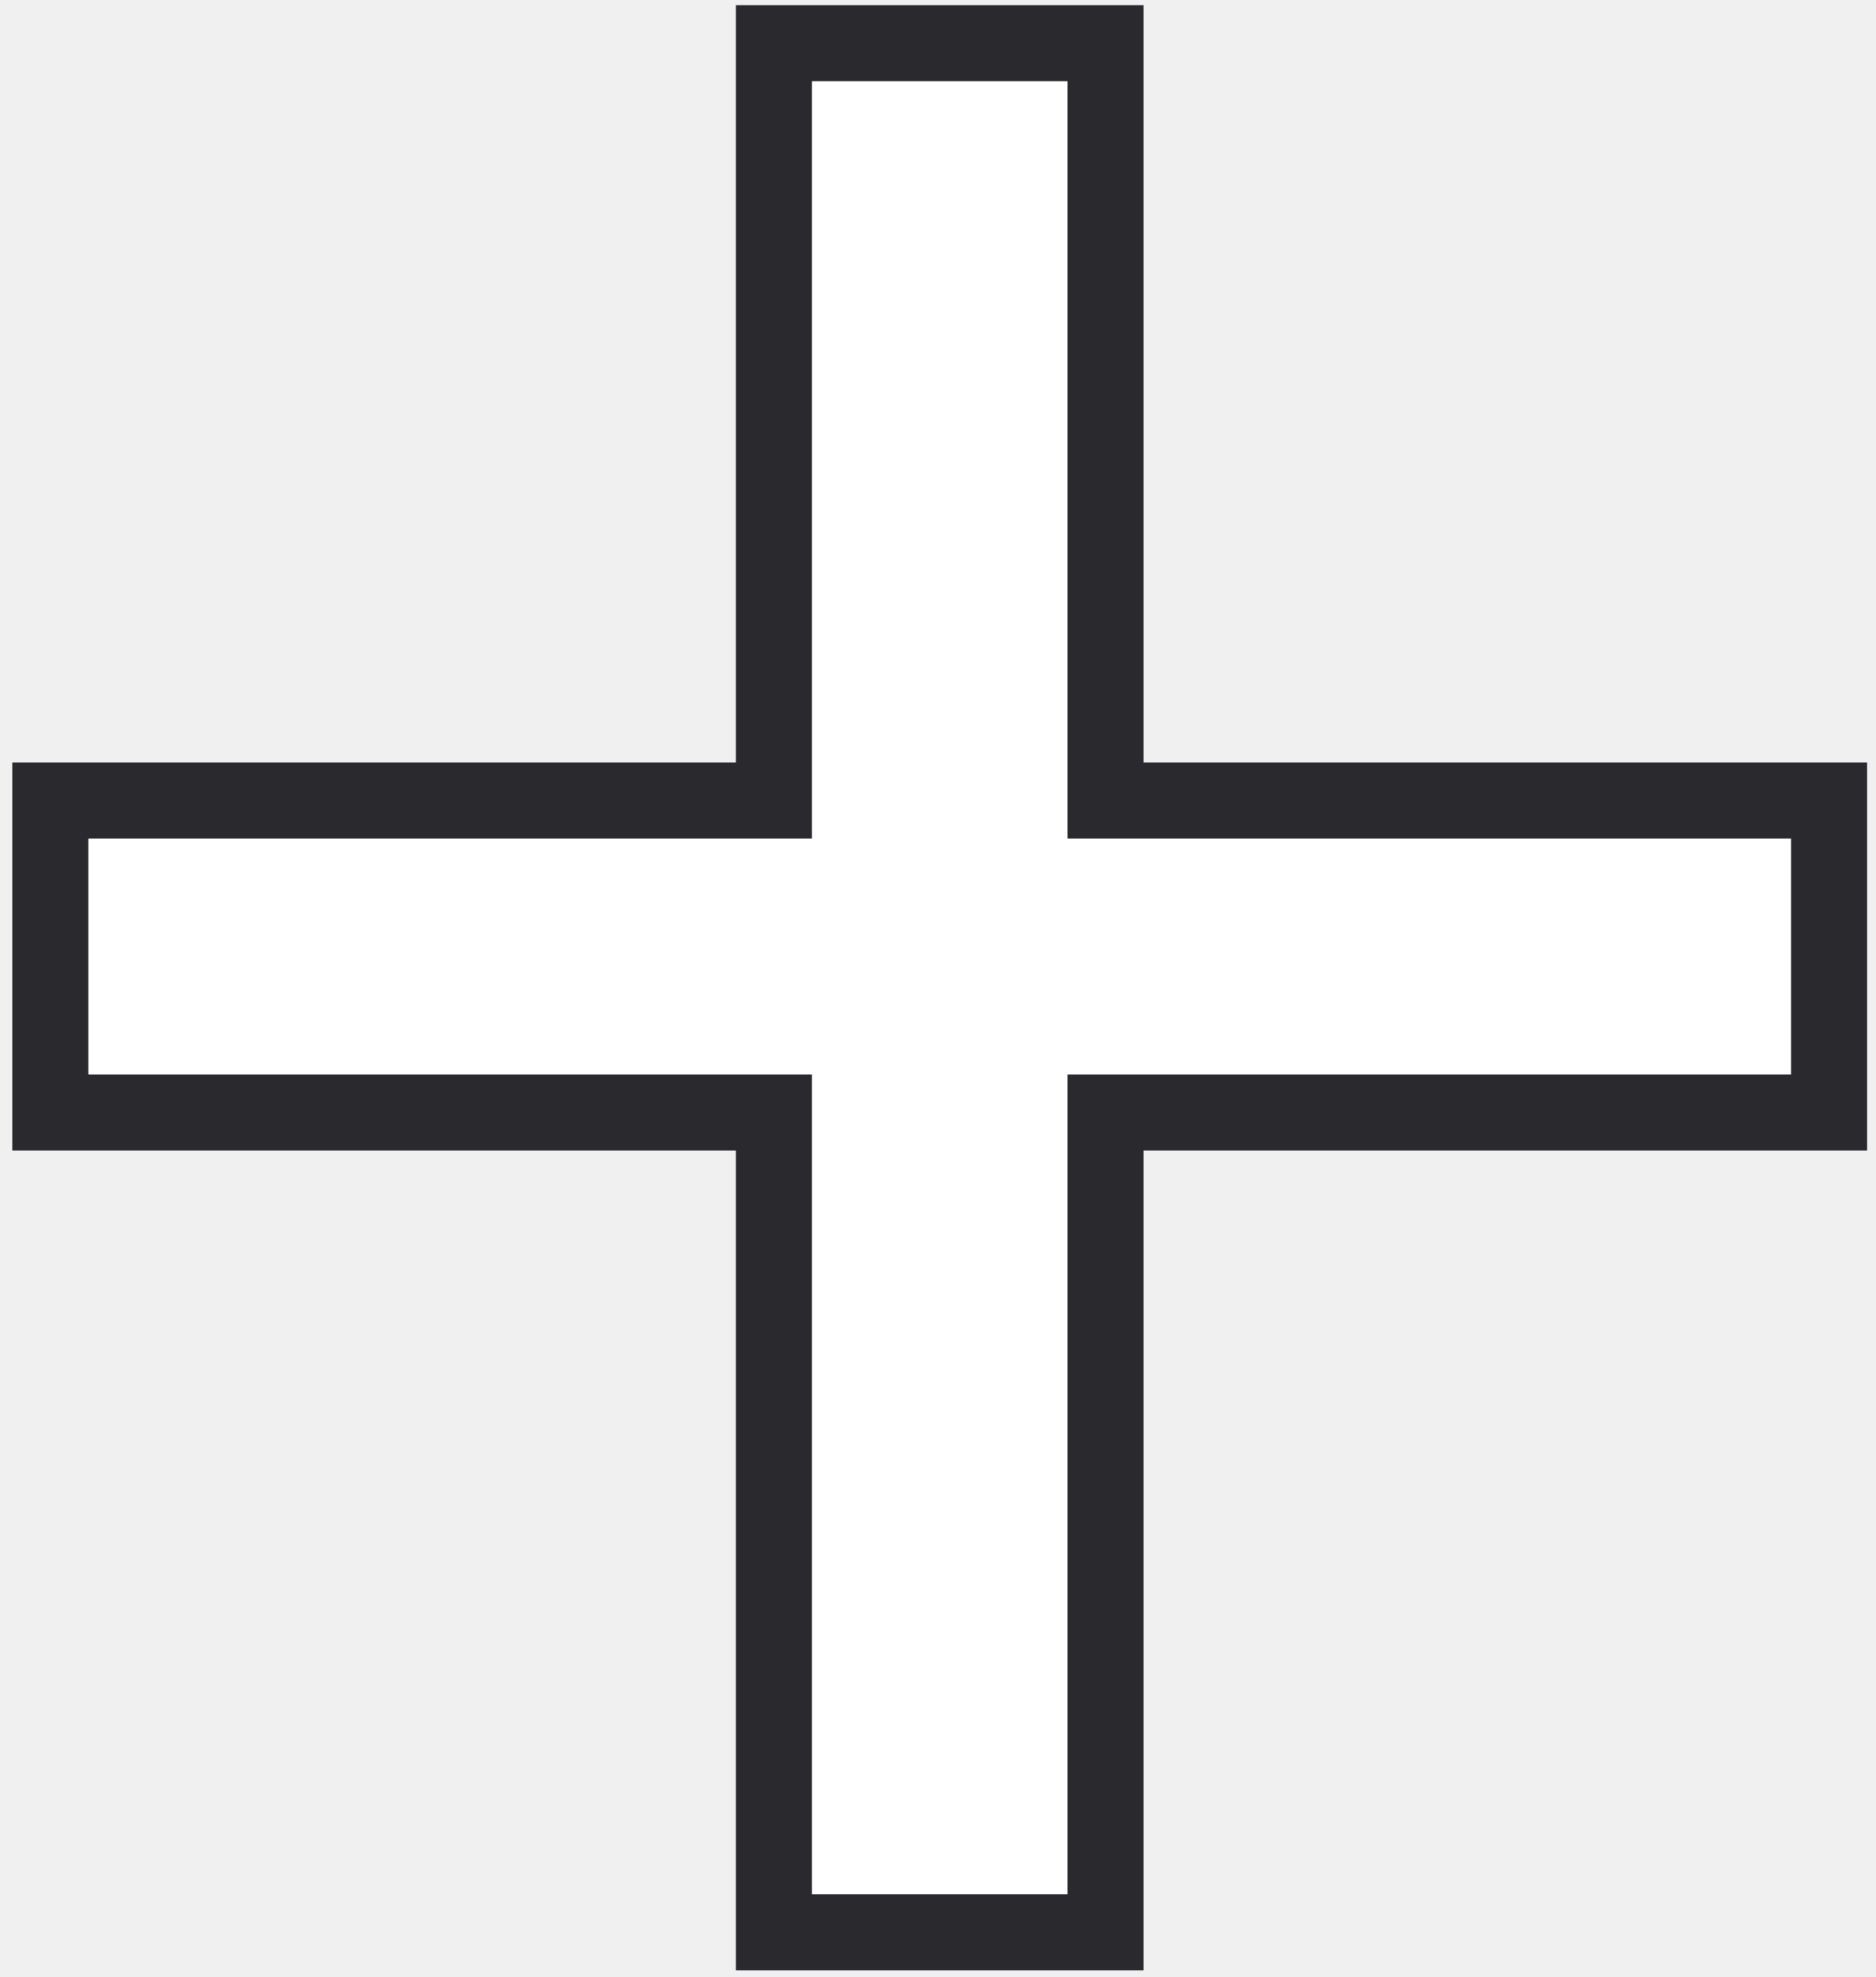
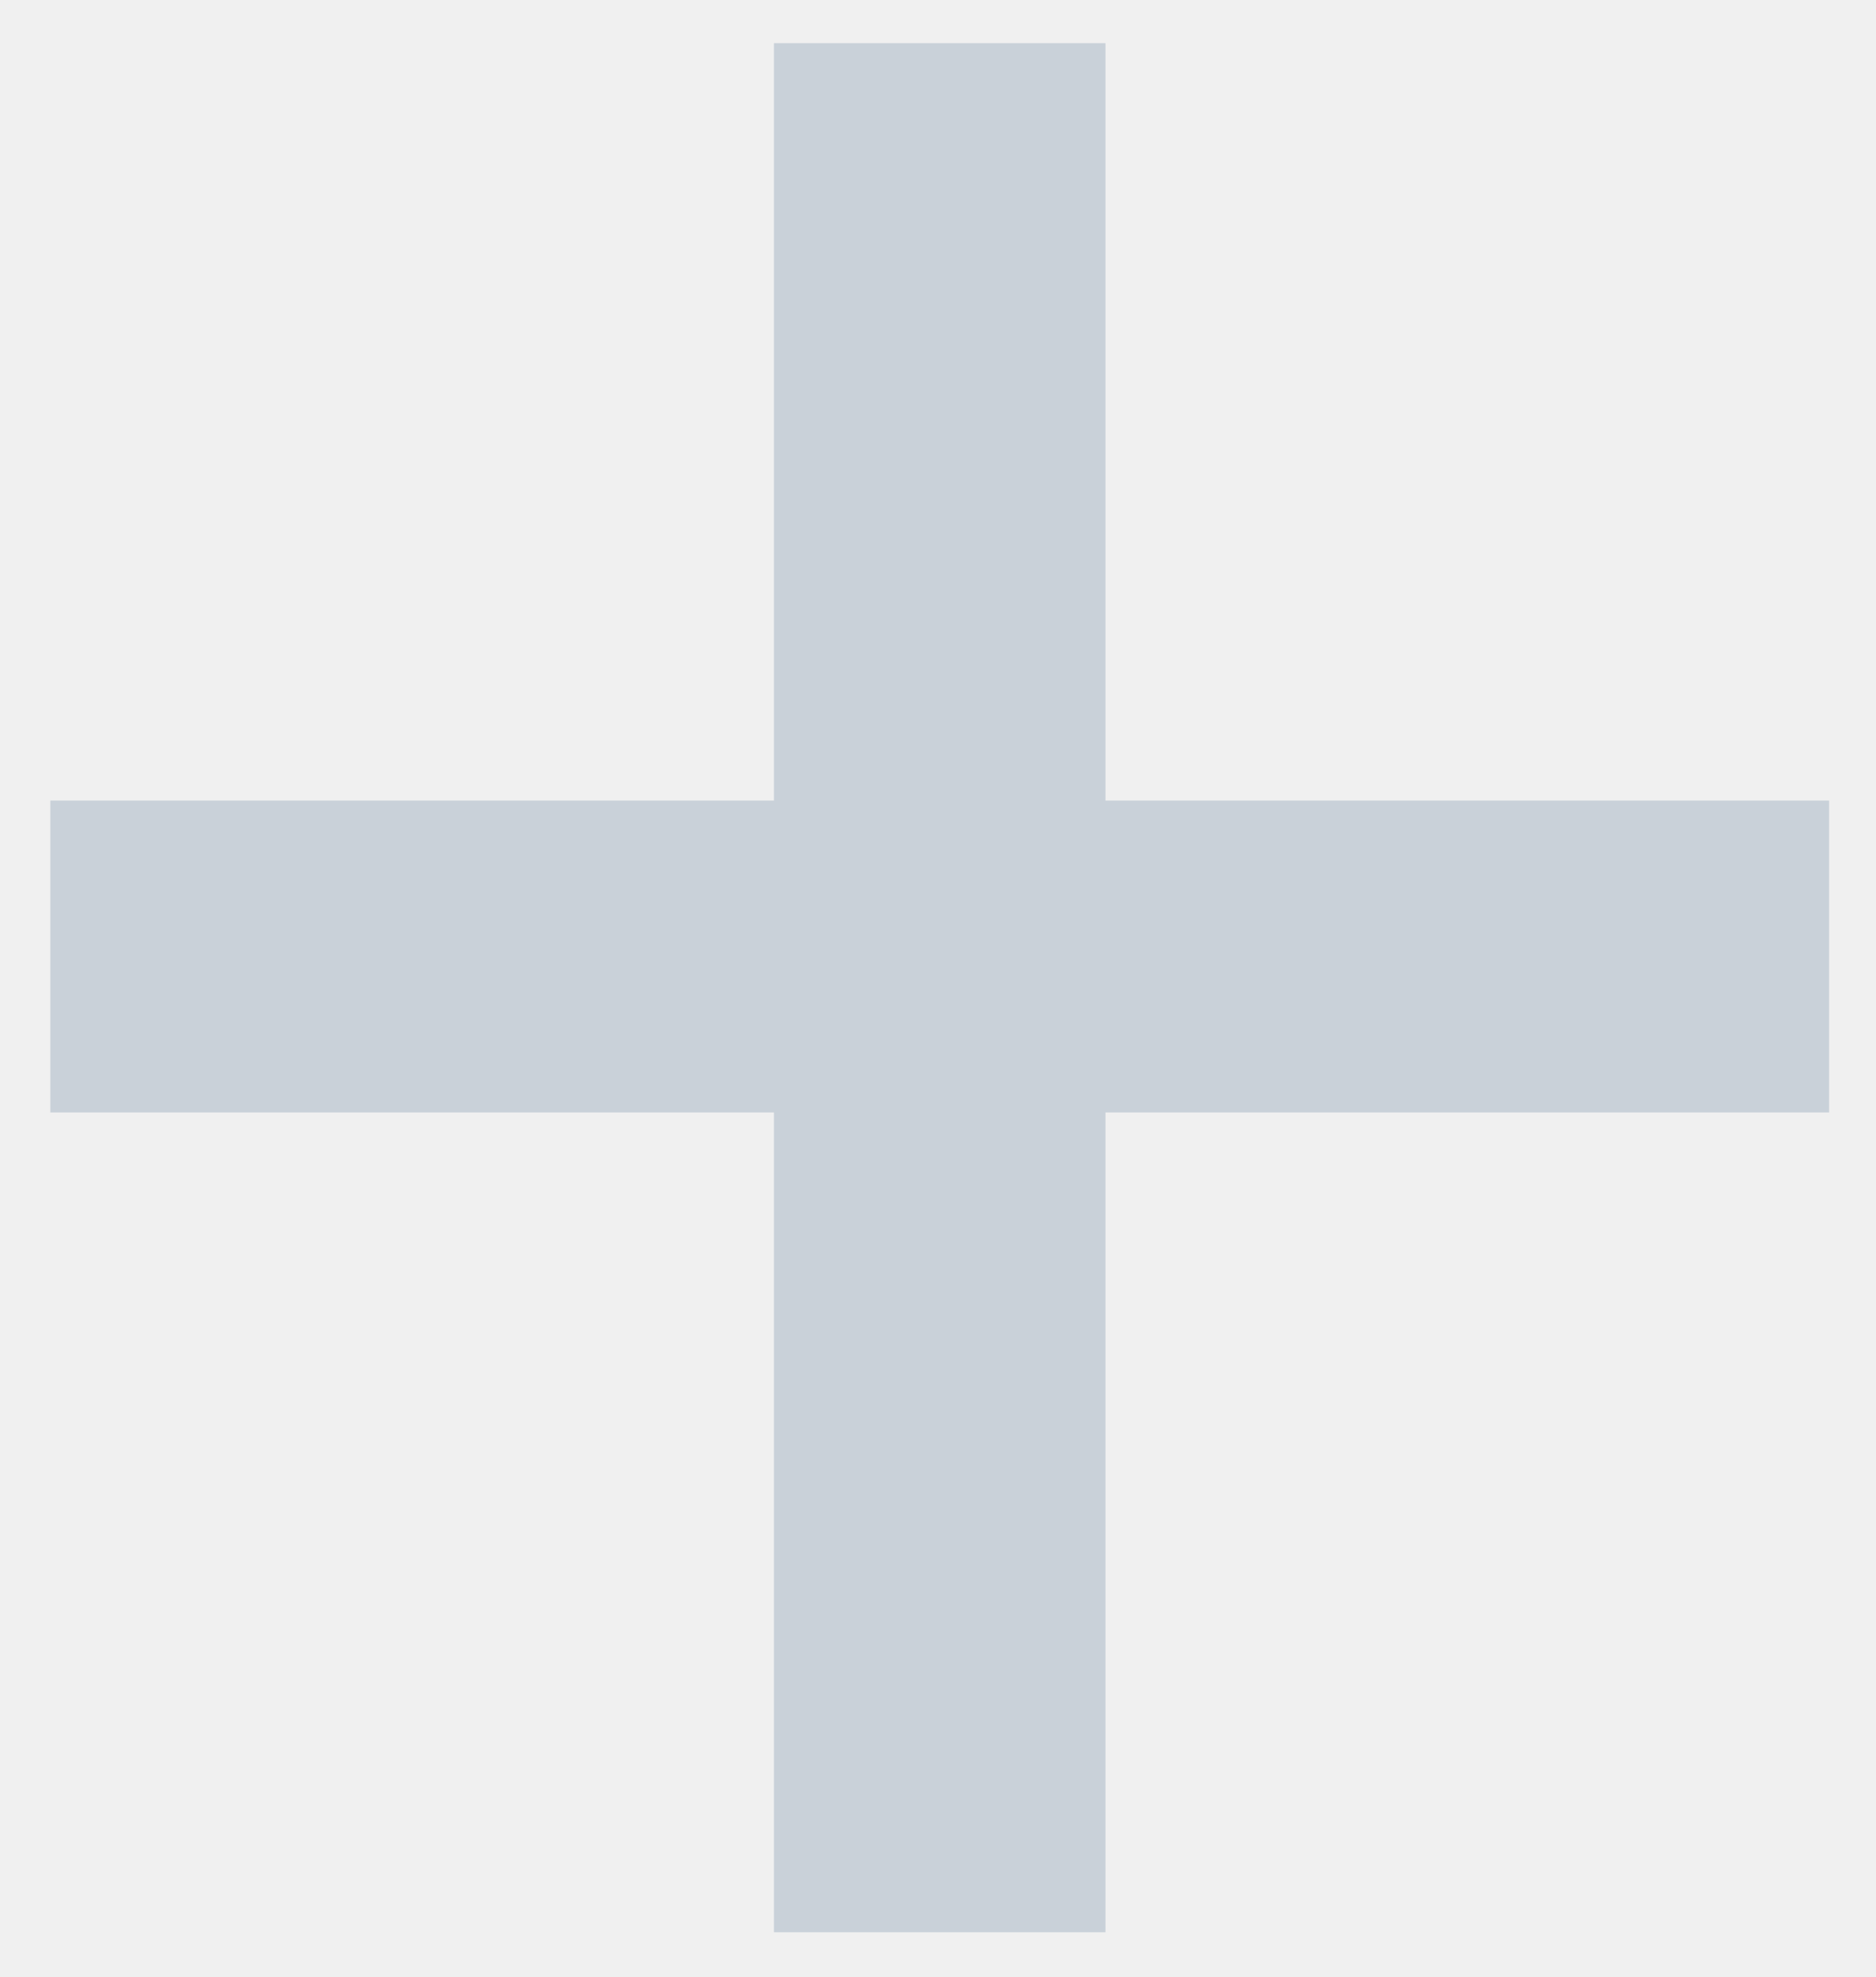
<svg xmlns="http://www.w3.org/2000/svg" width="148" height="156" viewBox="0 0 148 156" fill="none">
-   <path d="M87.219 63.172H144.312V87.781H87.219V152.469H61.062V87.781H3.969V63.172H61.062V3.406H87.219V63.172Z" fill="white" />
-   <path d="M87.219 63.172H84.219V66.172H87.219V63.172ZM144.312 63.172H147.312V60.172H144.312V63.172ZM144.312 87.781V90.781H147.312V87.781H144.312ZM87.219 87.781V84.781H84.219V87.781H87.219ZM87.219 152.469V155.469H90.219V152.469H87.219ZM61.062 152.469H58.062V155.469H61.062V152.469ZM61.062 87.781H64.062V84.781H61.062V87.781ZM3.969 87.781H0.969V90.781H3.969V87.781ZM3.969 63.172V60.172H0.969V63.172H3.969ZM61.062 63.172V66.172H64.062V63.172H61.062ZM61.062 3.406V0.406H58.062V3.406H61.062ZM87.219 3.406H90.219V0.406H87.219V3.406ZM87.219 66.172H144.312V60.172H87.219V66.172ZM141.312 63.172V87.781H147.312V63.172H141.312ZM144.312 84.781H87.219V90.781H144.312V84.781ZM84.219 87.781V152.469H90.219V87.781H84.219ZM87.219 149.469H61.062V155.469H87.219V149.469ZM64.062 152.469V87.781H58.062V152.469H64.062ZM61.062 84.781H3.969V90.781H61.062V84.781ZM6.969 87.781V63.172H0.969V87.781H6.969ZM3.969 66.172H61.062V60.172H3.969V66.172ZM64.062 63.172V3.406H58.062V63.172H64.062ZM61.062 6.406H87.219V0.406H61.062V6.406ZM84.219 3.406V63.172H90.219V3.406H84.219Z" fill="#29292E" />
+   <path d="M87.219 63.172H144.312V87.781H87.219V152.469H61.062V87.781H3.969V63.172H61.062V3.406H87.219V63.172Z" fill="#c9d1d9" />
</svg>
